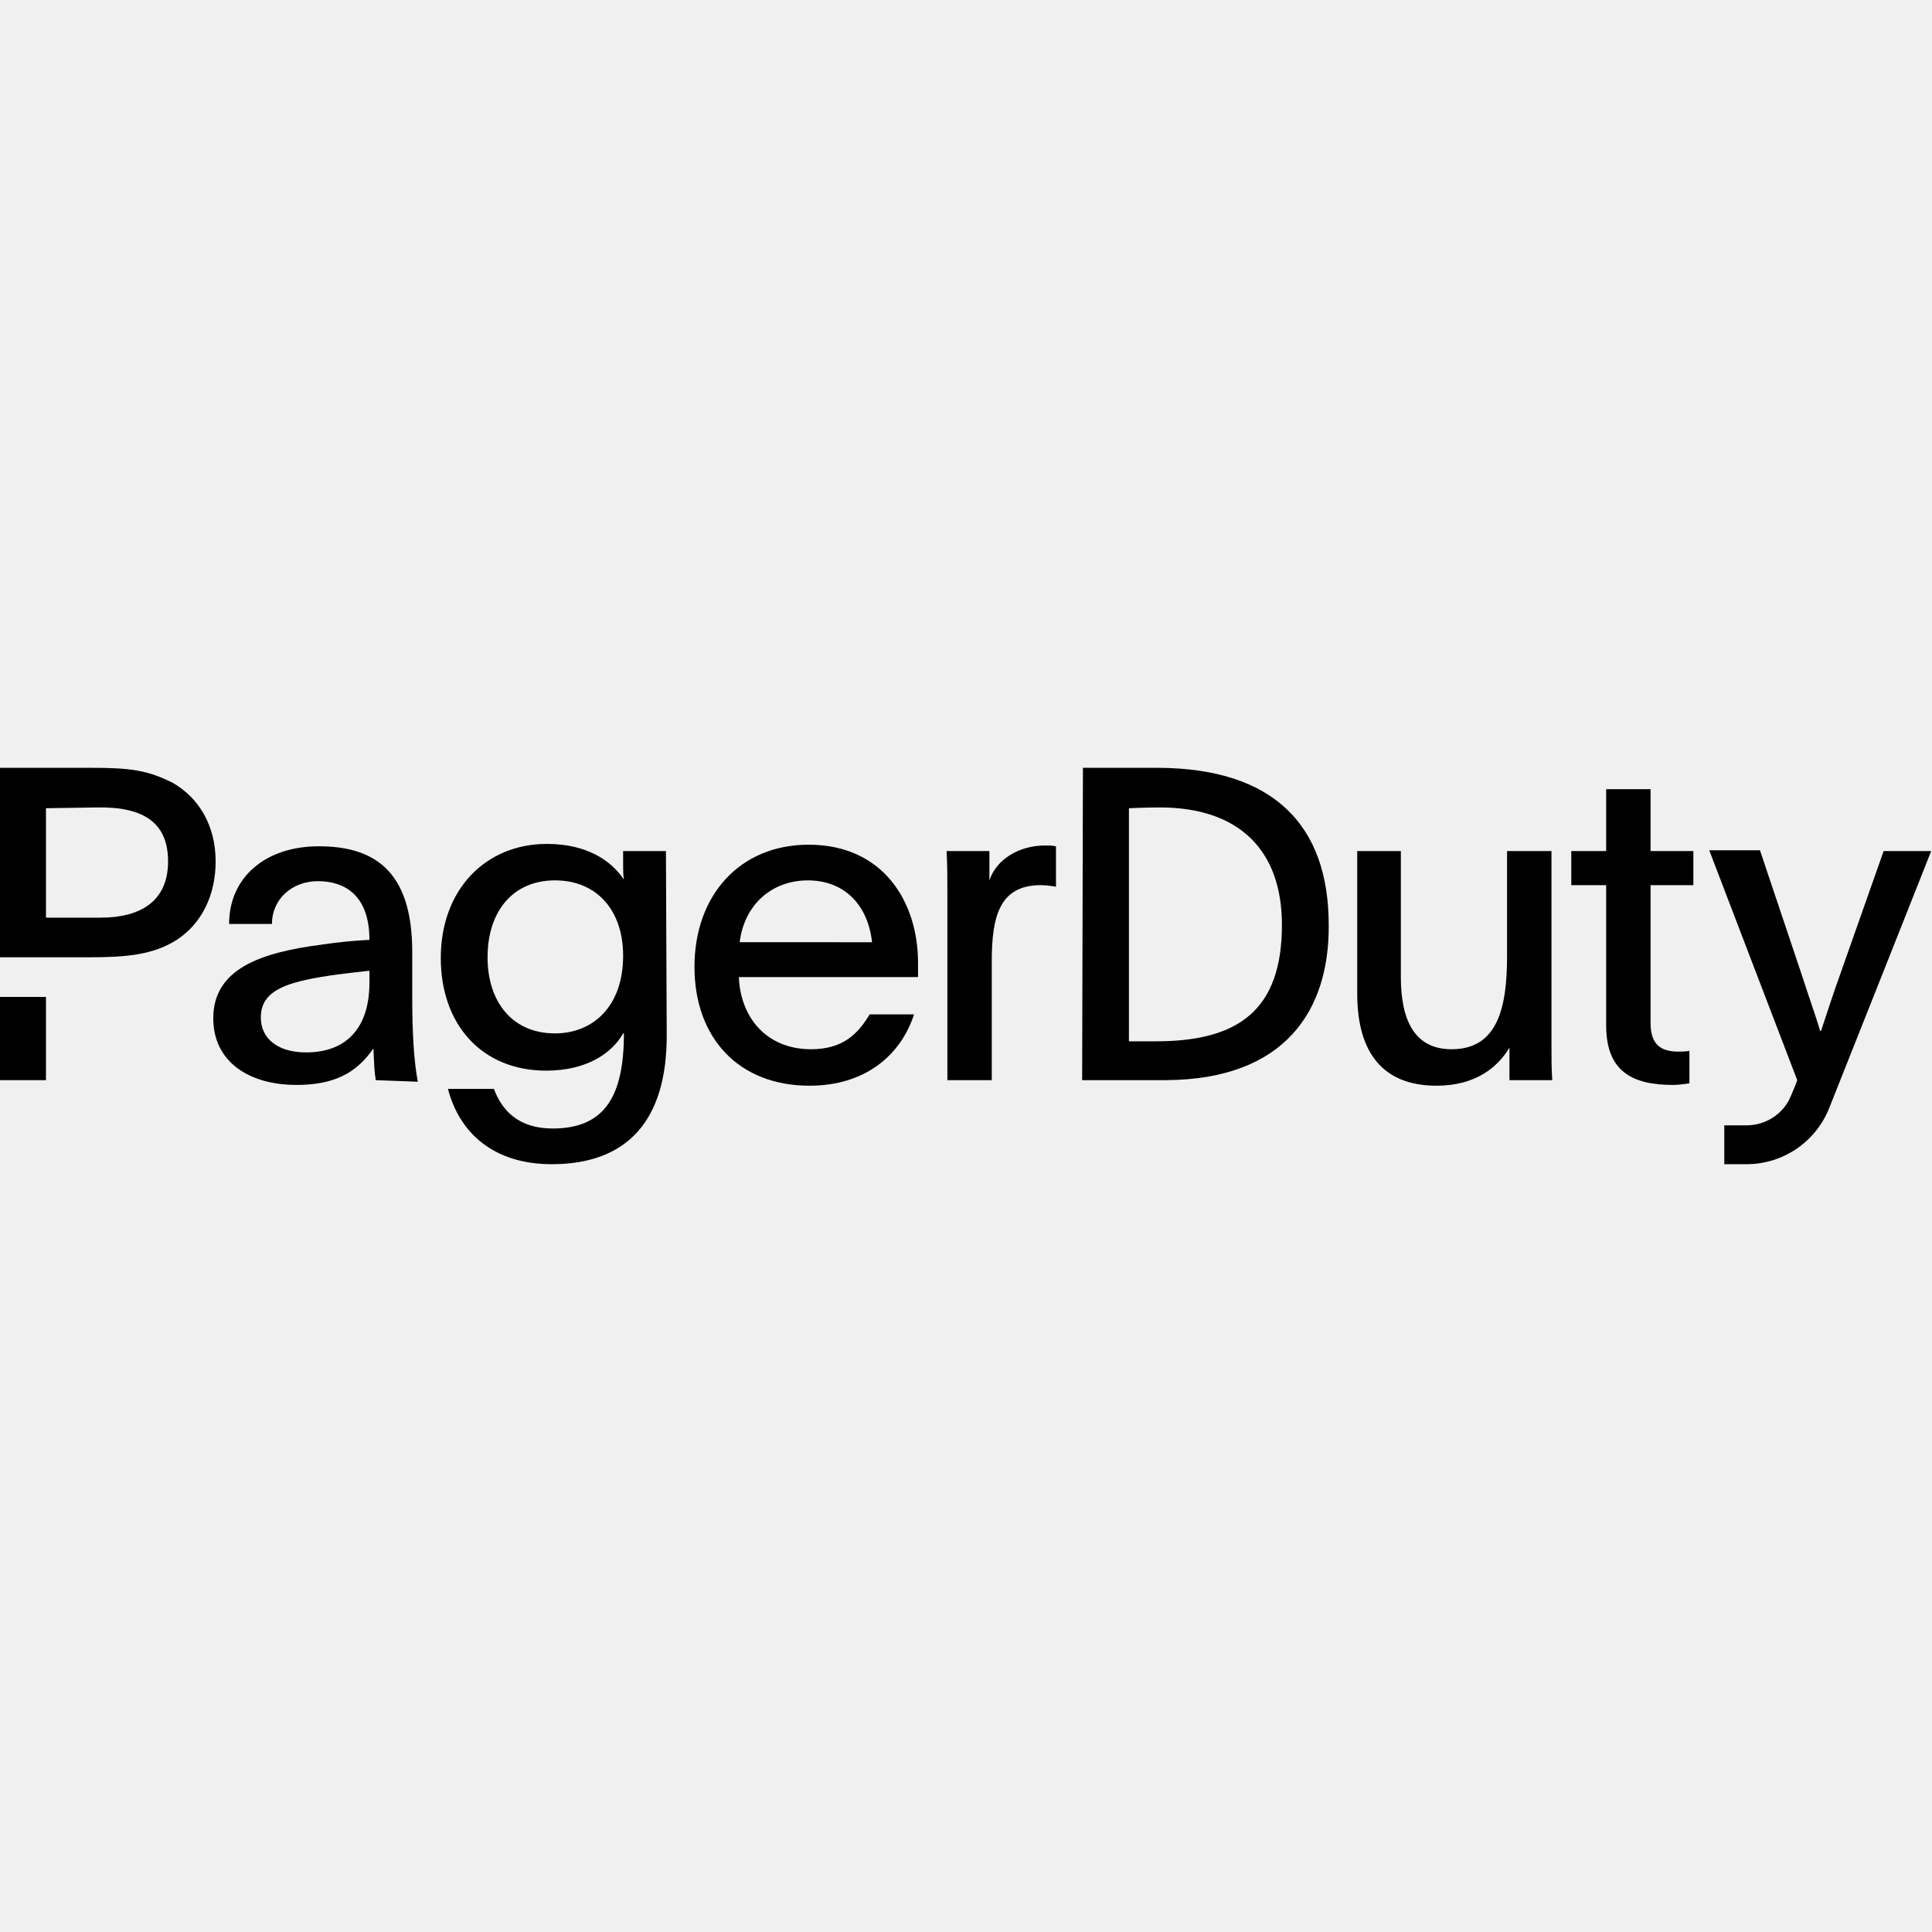
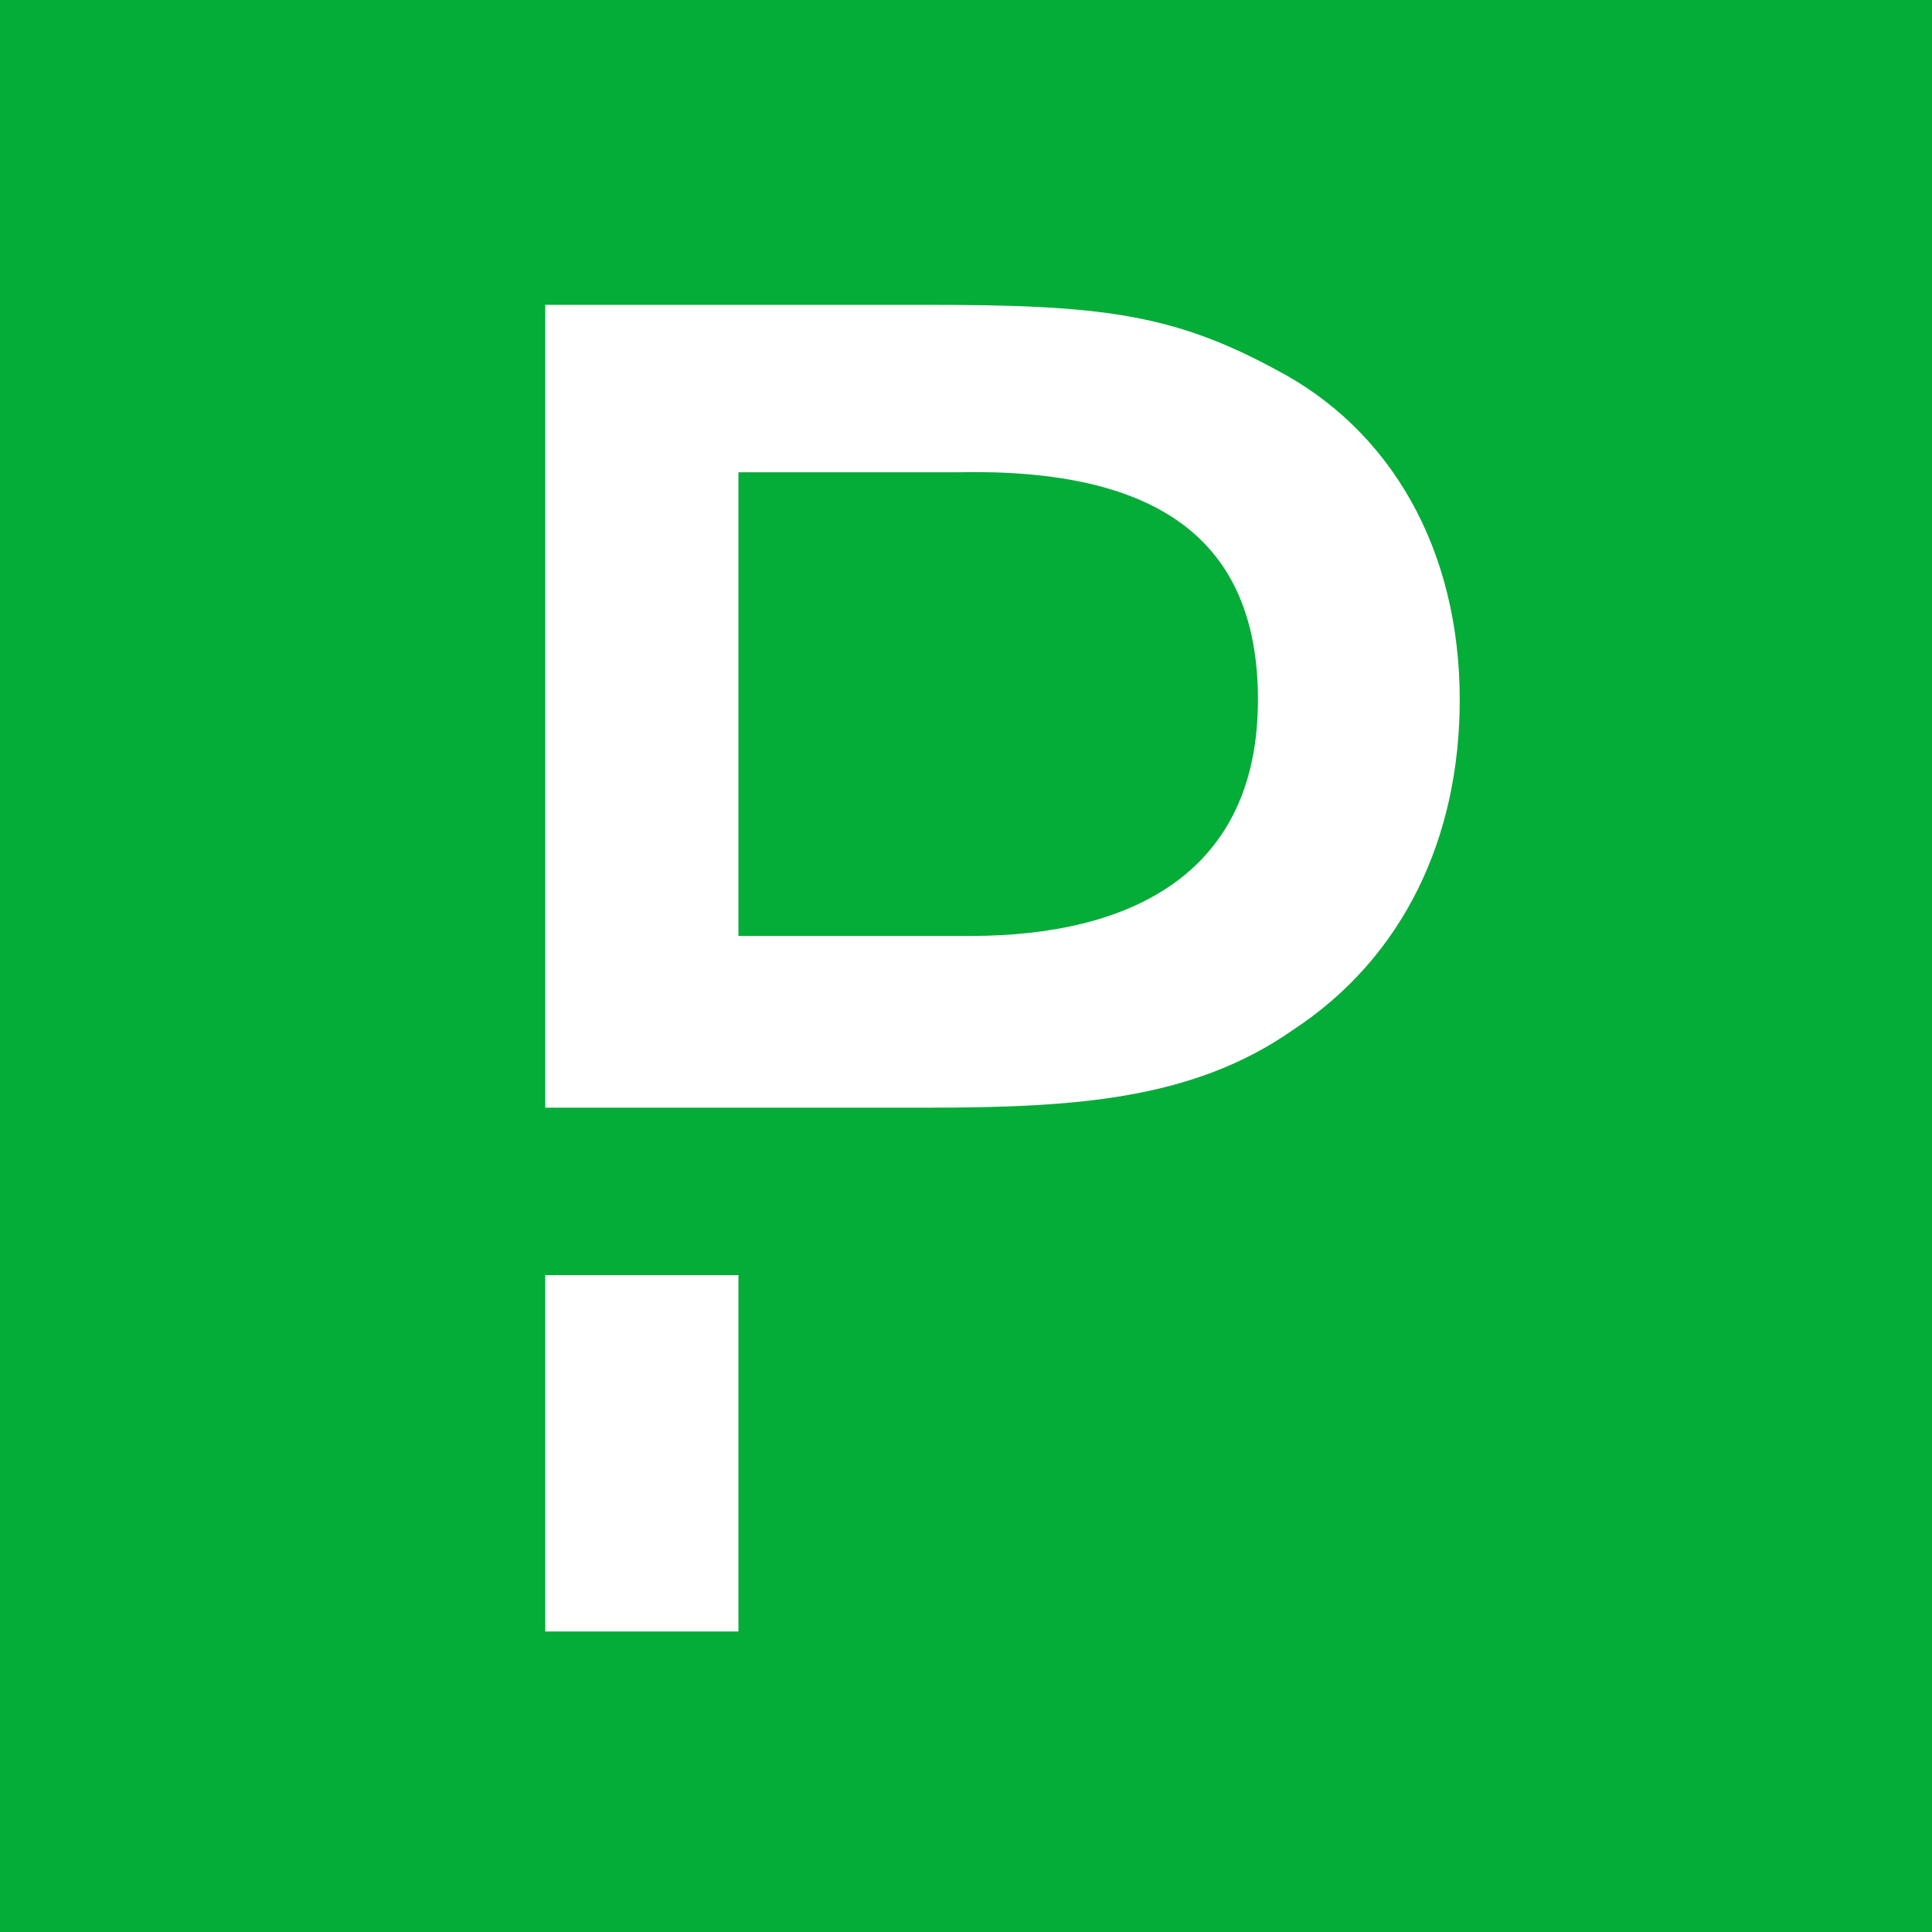
- <svg xmlns="http://www.w3.org/2000/svg" fill="none" viewBox="0 0 128 128">
-   <g fill="#000" clip-path="url(#a)">
-     <path d="M3.046 66.049H0v5.514h3.046z" />
-     <path d="M11.45 51.867c-1.68-.84-2.784-.998-5.462-.998H0v12.553h5.988c2.363 0 4.15-.157 5.725-1.155 1.68-1.103 2.573-2.994 2.573-5.2 0-2.364-1.103-4.202-2.836-5.2m-4.78 8.93H3.046v-7.25l3.414-.052c3.1-.052 4.675 1.05 4.675 3.572 0 2.731-1.943 3.73-4.464 3.73" />
-     <path d="m124.796 56.384-2.889 8.194c-.525 1.47-.787 2.31-1.26 3.729h-.053c-.367-1.208-.735-2.206-1.208-3.677l-2.784-8.298h-3.361l5.83 15.231c-.105.316-.263.683-.42 1.05-.473 1.156-1.628 1.944-2.941 1.944h-1.471v2.574h1.471a5.89 5.89 0 0 0 5.462-3.677c1.838-4.622 4.99-12.553 6.776-17.07z" />
-     <path d="M44.172 68.622c0 5.515-2.52 8.509-7.616 8.509-3.781 0-6.092-1.996-6.88-4.99h3.046c.525 1.418 1.628 2.626 3.887 2.626 3.466 0 4.727-2.153 4.727-6.302h-.052c-.736 1.313-2.416 2.468-5.095 2.468-4.307 0-6.986-3.099-6.986-7.458 0-4.517 2.941-7.564 7.038-7.564 2.627 0 4.255 1.103 5.095 2.364-.052-.315-.052-.63-.052-.945v-.946h2.836zm-11.87-5.2c0 2.942 1.628 5.043 4.465 5.043 2.52 0 4.517-1.786 4.517-5.148 0-2.994-1.734-4.99-4.517-4.99s-4.465 2.049-4.465 5.095" />
-     <path d="M48.952 64.735c.105 2.68 1.838 4.78 4.78 4.78 2.1 0 3.099-.998 3.886-2.311h2.942c-.893 2.731-3.257 4.727-6.933 4.727-4.675 0-7.616-3.151-7.616-7.878s2.994-8.089 7.563-8.089c4.937 0 7.248 3.782 7.248 7.826v.945zm8.824-2.31c-.263-2.417-1.786-4.097-4.254-4.097-2.364 0-4.202 1.575-4.517 4.096z" />
-     <path d="M65.55 56.384v1.944c.472-1.419 1.995-2.312 3.676-2.312.263 0 .473 0 .735.053v2.679a6.4 6.4 0 0 0-.998-.105c-2.73 0-3.256 2.048-3.256 5.042v7.879h-2.941V59.115c0-.945 0-1.785-.053-2.73z" />
-     <path d="M100.005 69.41c-.788 1.313-2.259 2.521-4.832 2.521-3.52 0-5.253-2.153-5.253-6.093v-9.454h2.89v8.351c0 2.994.997 4.78 3.36 4.78 3.1 0 3.677-2.836 3.677-6.198v-6.933h2.942v12.921c0 .788 0 1.523.052 2.258h-2.836z" />
-     <path d="M109.354 56.384h2.836v2.259h-2.836v9.139c0 1.47.735 1.89 1.838 1.89.211 0 .473 0 .736-.052v2.153c-.368.053-.736.106-1.103.106-2.679 0-4.412-.893-4.412-3.94v-9.296h-2.311v-2.259h2.311v-4.097h2.941z" />
-     <path d="M71.747 50.87h5.043c7.563.052 11.24 3.78 11.24 10.399.052 5.672-2.89 10.242-10.768 10.294h-5.567zm3.047 18.12h1.785c5.516 0 8.352-2.101 8.352-7.721 0-4.937-2.837-7.774-8.089-7.774-.998 0-2.048.053-2.048.053z" />
-     <path d="M24.896 71.563c-.105-.63-.105-.998-.157-2.1-1.156 1.68-2.679 2.416-5.095 2.416-3.204 0-5.515-1.576-5.515-4.412 0-3.257 3.099-4.36 7.196-4.885a32 32 0 0 1 3.151-.315c0-2.994-1.68-3.887-3.414-3.887-1.733 0-3.046 1.208-3.046 2.836h-2.837c0-3.099 2.417-5.147 5.935-5.147 3.52 0 6.198 1.47 6.198 6.986v2.94c0 2.47.105 4.255.368 5.673zm-7.616-4.149c0 1.418 1.156 2.311 2.994 2.311 2.731 0 4.202-1.68 4.202-4.622v-.788c-4.937.525-7.196.998-7.196 3.1" />
-   </g>
-   <defs>
-     <clipPath id="a">
-       <path fill="#fff" d="M0 50.87h128v26.26H0z" />
-     </clipPath>
-   </defs>
+ <svg xmlns="http://www.w3.org/2000/svg" viewBox="0 0 450 450">
+   <path fill="#04ac38" d="M0 0h450v450H0z" />
+   <path fill="#fff" d="M127 297h45v83h-45zM297 86c-24-13-41-15-81-15h-89v187h89c35 0 62-2 85-18 26-17 39-45 39-77 0-35-16-63-43-77m-71 132h-54V110h51c47-1 70 16 70 53 0 40-29 55-67 55" />
</svg>
